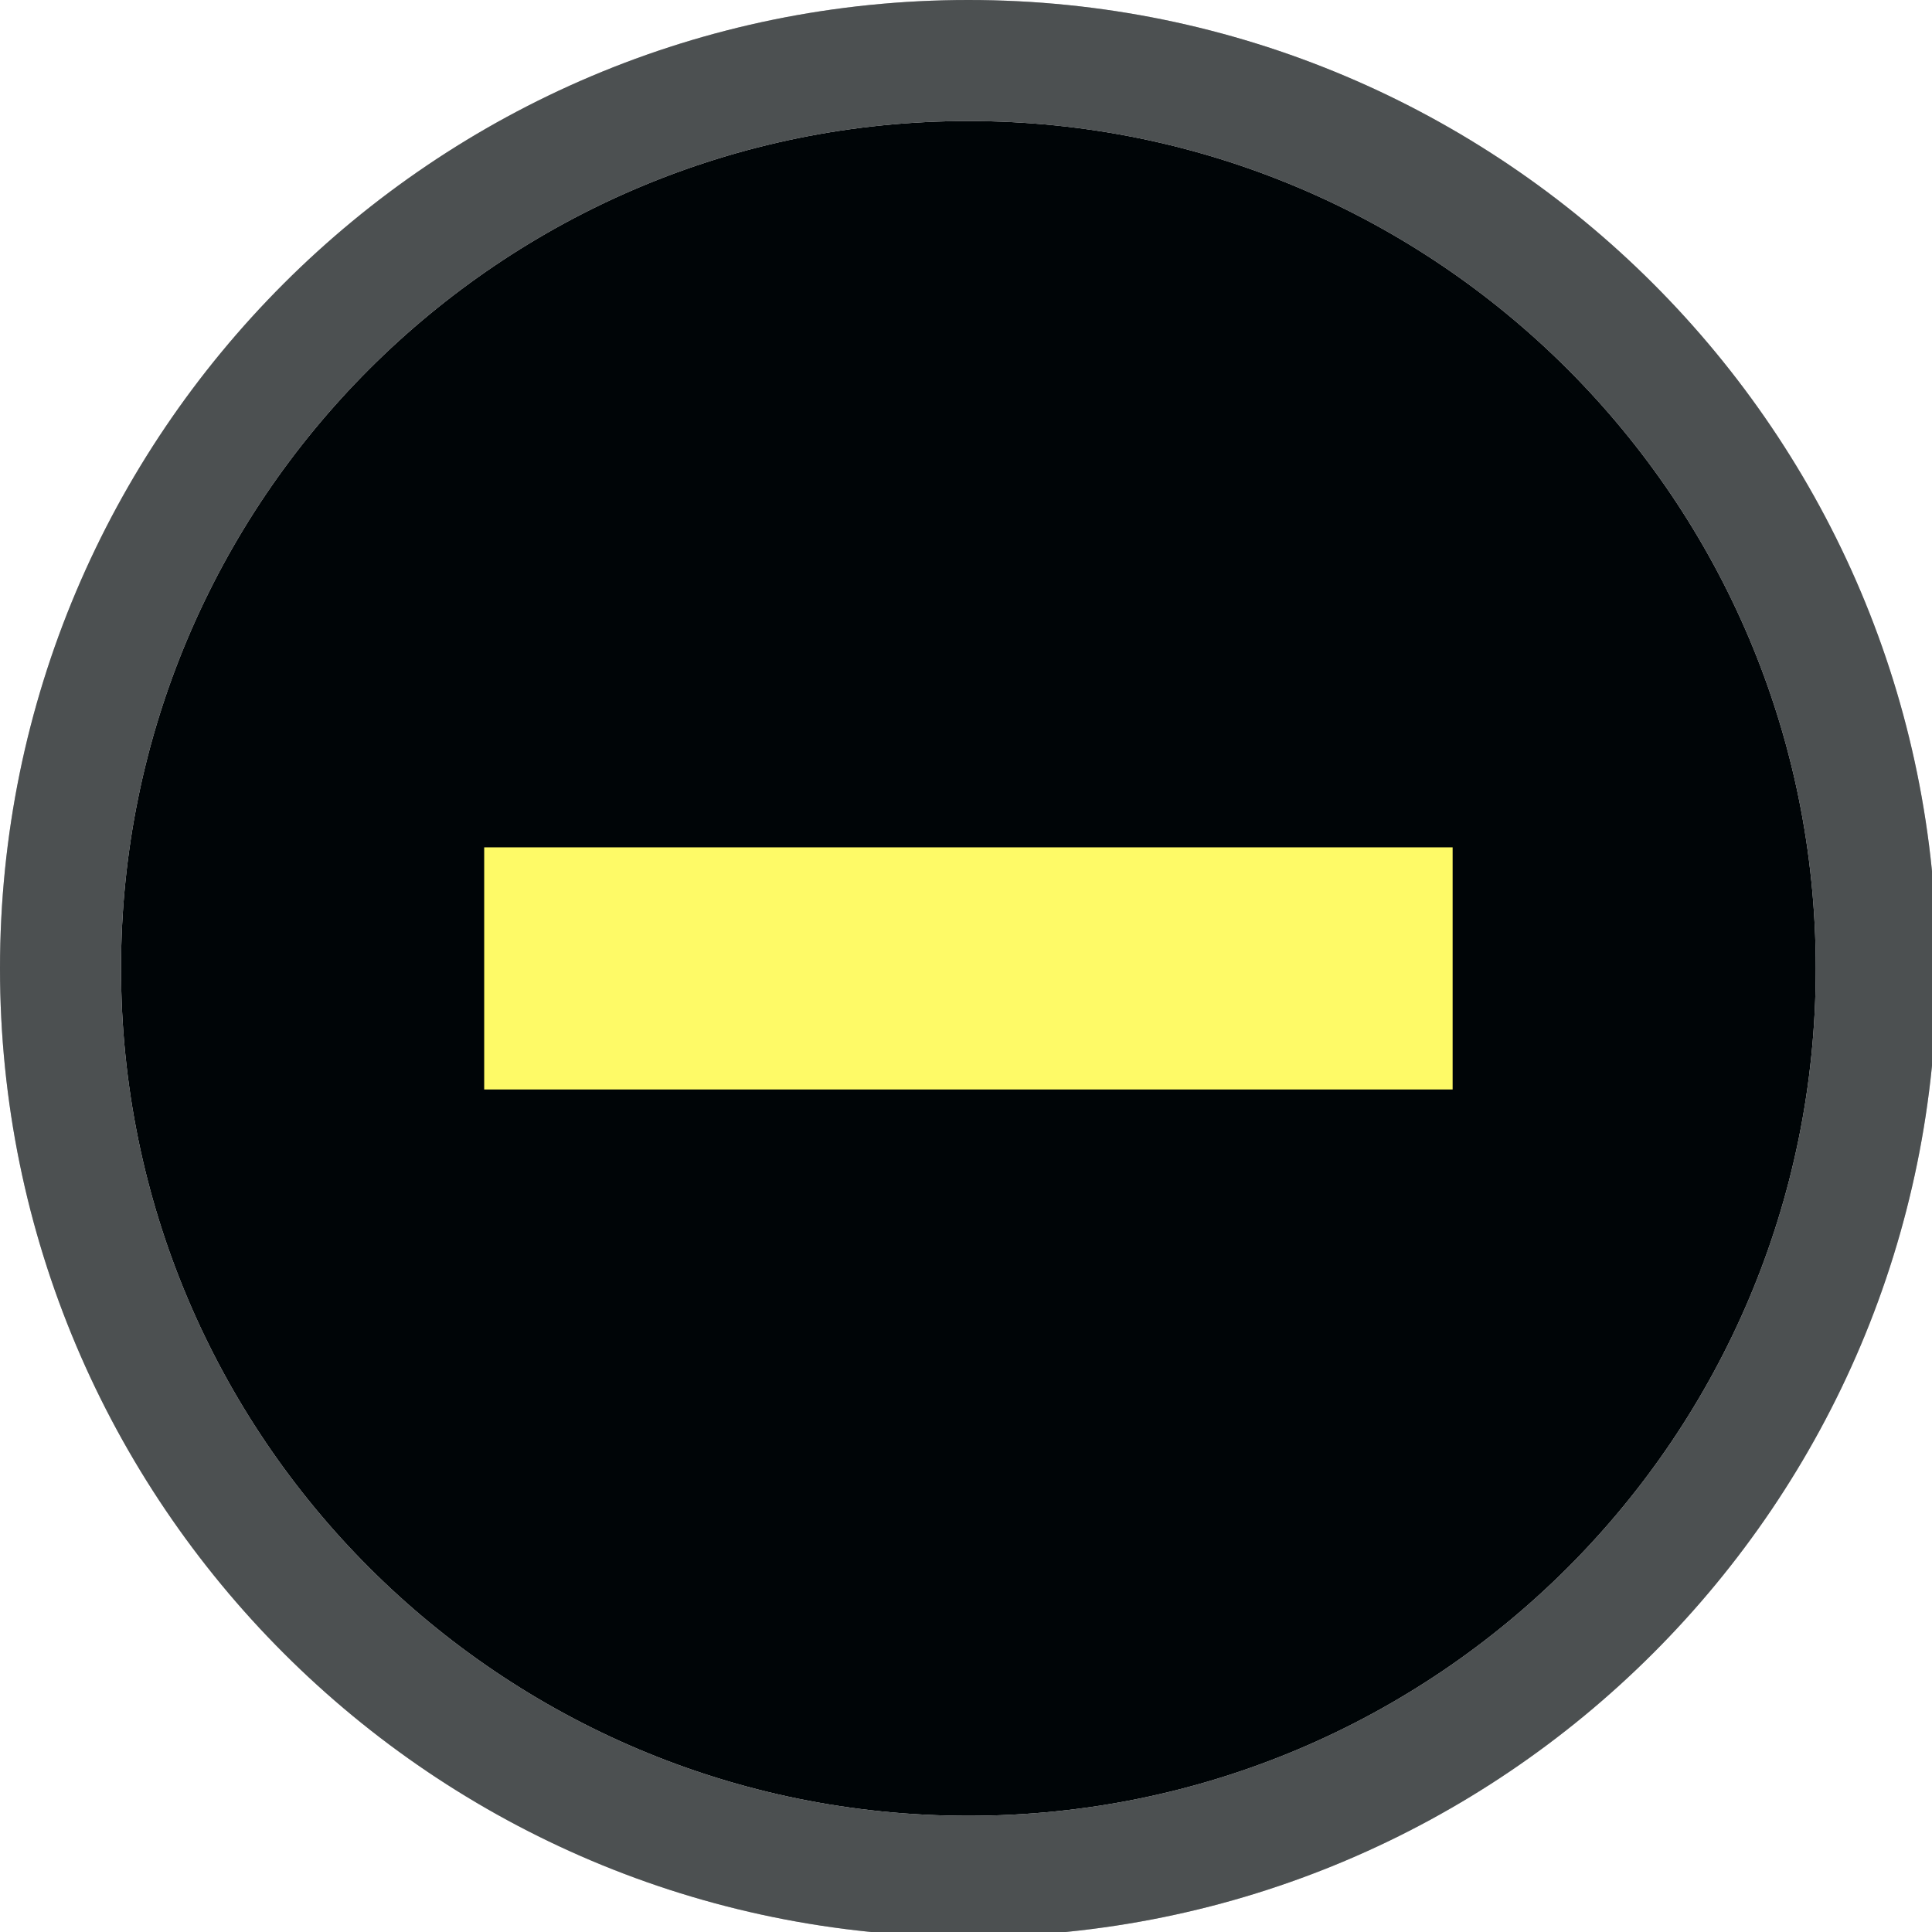
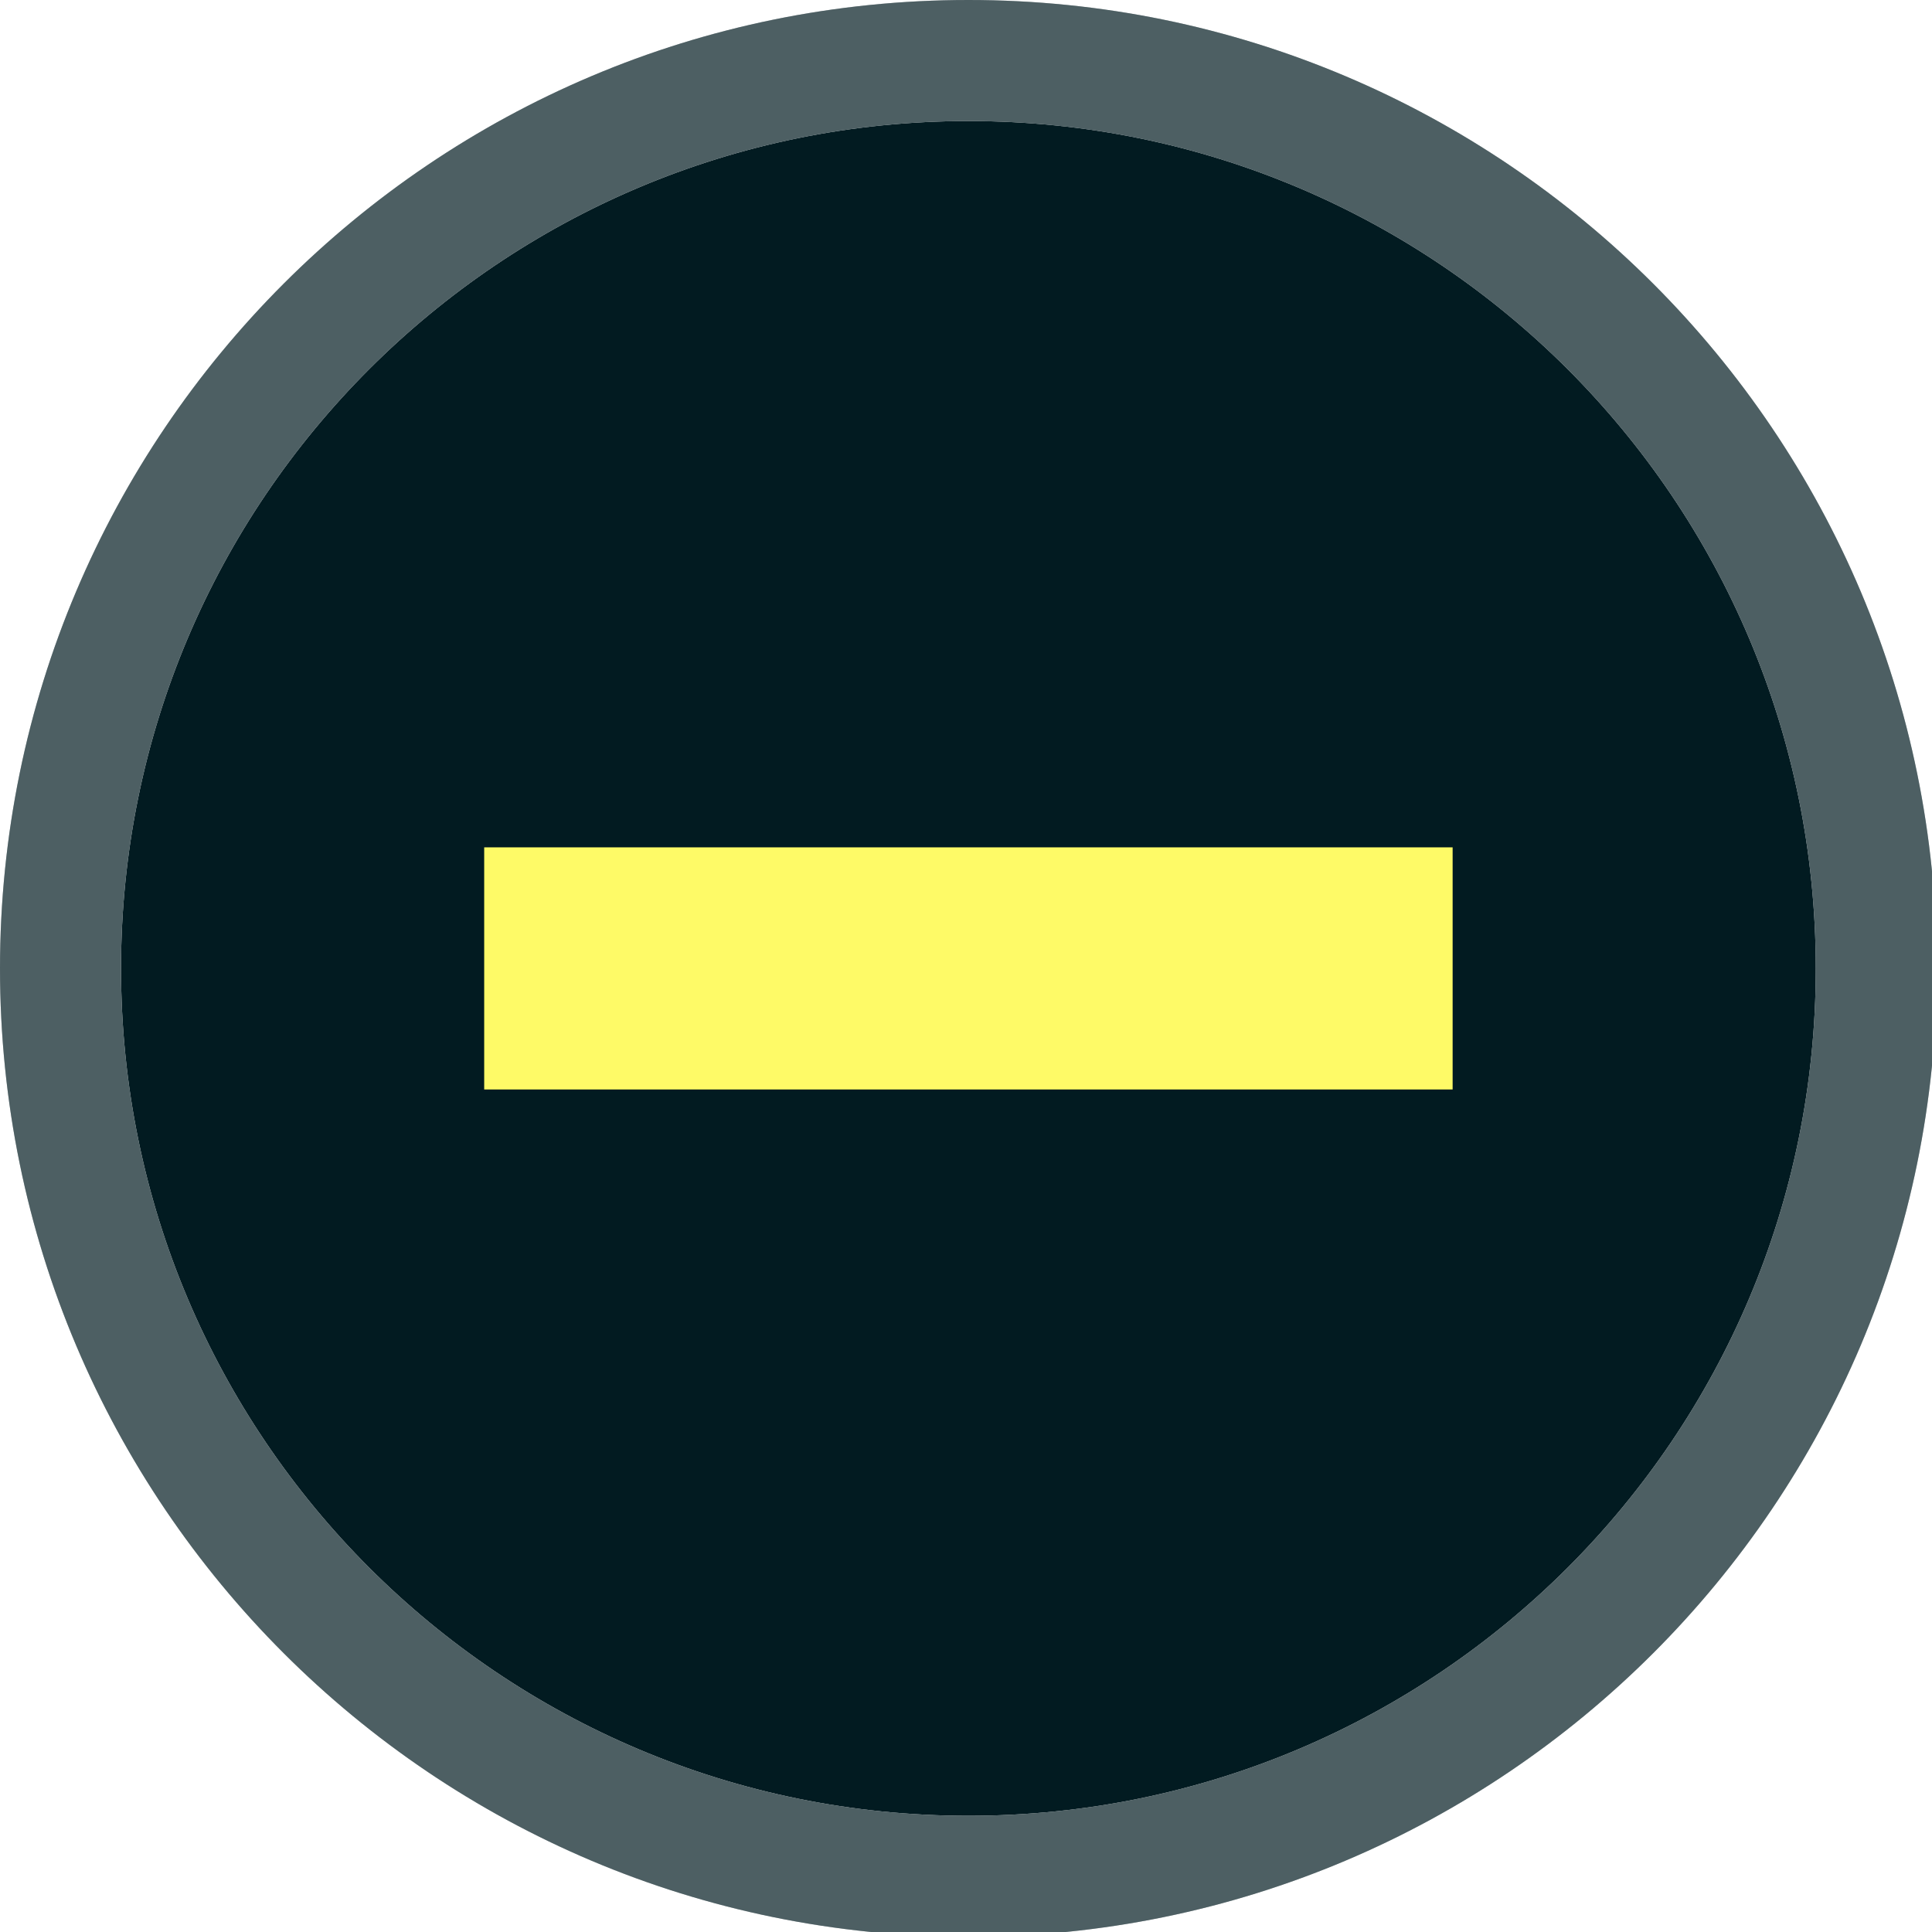
<svg xmlns="http://www.w3.org/2000/svg" width="133pt" height="133pt" viewBox="0 0 133 133" version="1.1">
  <g id="surface1">
-     <path style=" stroke:none;fill-rule:nonzero;fill:#000507;fill-opacity:1;" d="M 125 66.668 C 125 98.895 98.895 125 66.668 125 C 34.441 125 8.332 98.895 8.332 66.668 C 8.332 34.441 34.441 8.332 66.668 8.332 C 98.895 8.332 125 34.441 125 66.668 Z M 125 66.668 " />
-     <path style=" stroke:none;fill-rule:nonzero;fill:#000507;fill-opacity:1;" d="M 66.668 0 C 29.852 0 0 29.852 0 66.668 C 0 103.484 29.852 133.332 66.668 133.332 C 103.484 133.332 133.332 103.484 133.332 66.668 C 133.332 29.852 103.484 0 66.668 0 Z M 66.668 8.332 C 98.895 8.332 125 34.441 125 66.668 C 125 98.895 98.895 125 66.668 125 C 34.441 125 8.332 98.895 8.332 66.668 C 8.332 34.441 34.441 8.332 66.668 8.332 Z M 66.668 8.332 " />
+     <path style=" stroke:none;fill-rule:nonzero;fill:#021b21;fill-opacity:1;" d="M 125 66.668 C 125 98.895 98.895 125 66.668 125 C 34.441 125 8.332 98.895 8.332 66.668 C 8.332 34.441 34.441 8.332 66.668 8.332 C 98.895 8.332 125 34.441 125 66.668 Z M 125 66.668 " />
+     <path style=" stroke:none;fill-rule:nonzero;fill:#021b21;fill-opacity:1;" d="M 66.668 0 C 29.852 0 0 29.852 0 66.668 C 0 103.484 29.852 133.332 66.668 133.332 C 103.484 133.332 133.332 103.484 133.332 66.668 C 133.332 29.852 103.484 0 66.668 0 Z M 66.668 8.332 C 98.895 8.332 125 34.441 125 66.668 C 125 98.895 98.895 125 66.668 125 C 34.441 125 8.332 98.895 8.332 66.668 C 8.332 34.441 34.441 8.332 66.668 8.332 Z M 66.668 8.332 " />
    <path style=" stroke:none;fill-rule:nonzero;fill:#fefefe;fill-opacity:0.30;" d="M 66.668 0 C 29.852 0 0 29.852 0 66.668 C 0 103.484 29.852 133.332 66.668 133.332 C 103.484 133.332 133.332 103.484 133.332 66.668 C 133.332 29.852 103.484 0 66.668 0 Z M 66.668 8.332 C 98.895 8.332 125 34.441 125 66.668 C 125 98.895 98.895 125 66.668 125 C 34.441 125 8.332 98.895 8.332 66.668 C 8.332 34.441 34.441 8.332 66.668 8.332 Z M 66.668 8.332 " />
    <path style=" stroke:none;fill-rule:nonzero;fill:#fefa67;fill-opacity:1;" d="M 33.332 58.332 L 100 58.332 L 100 75 L 33.332 75 Z M 33.332 58.332 " />
  </g>
</svg>
